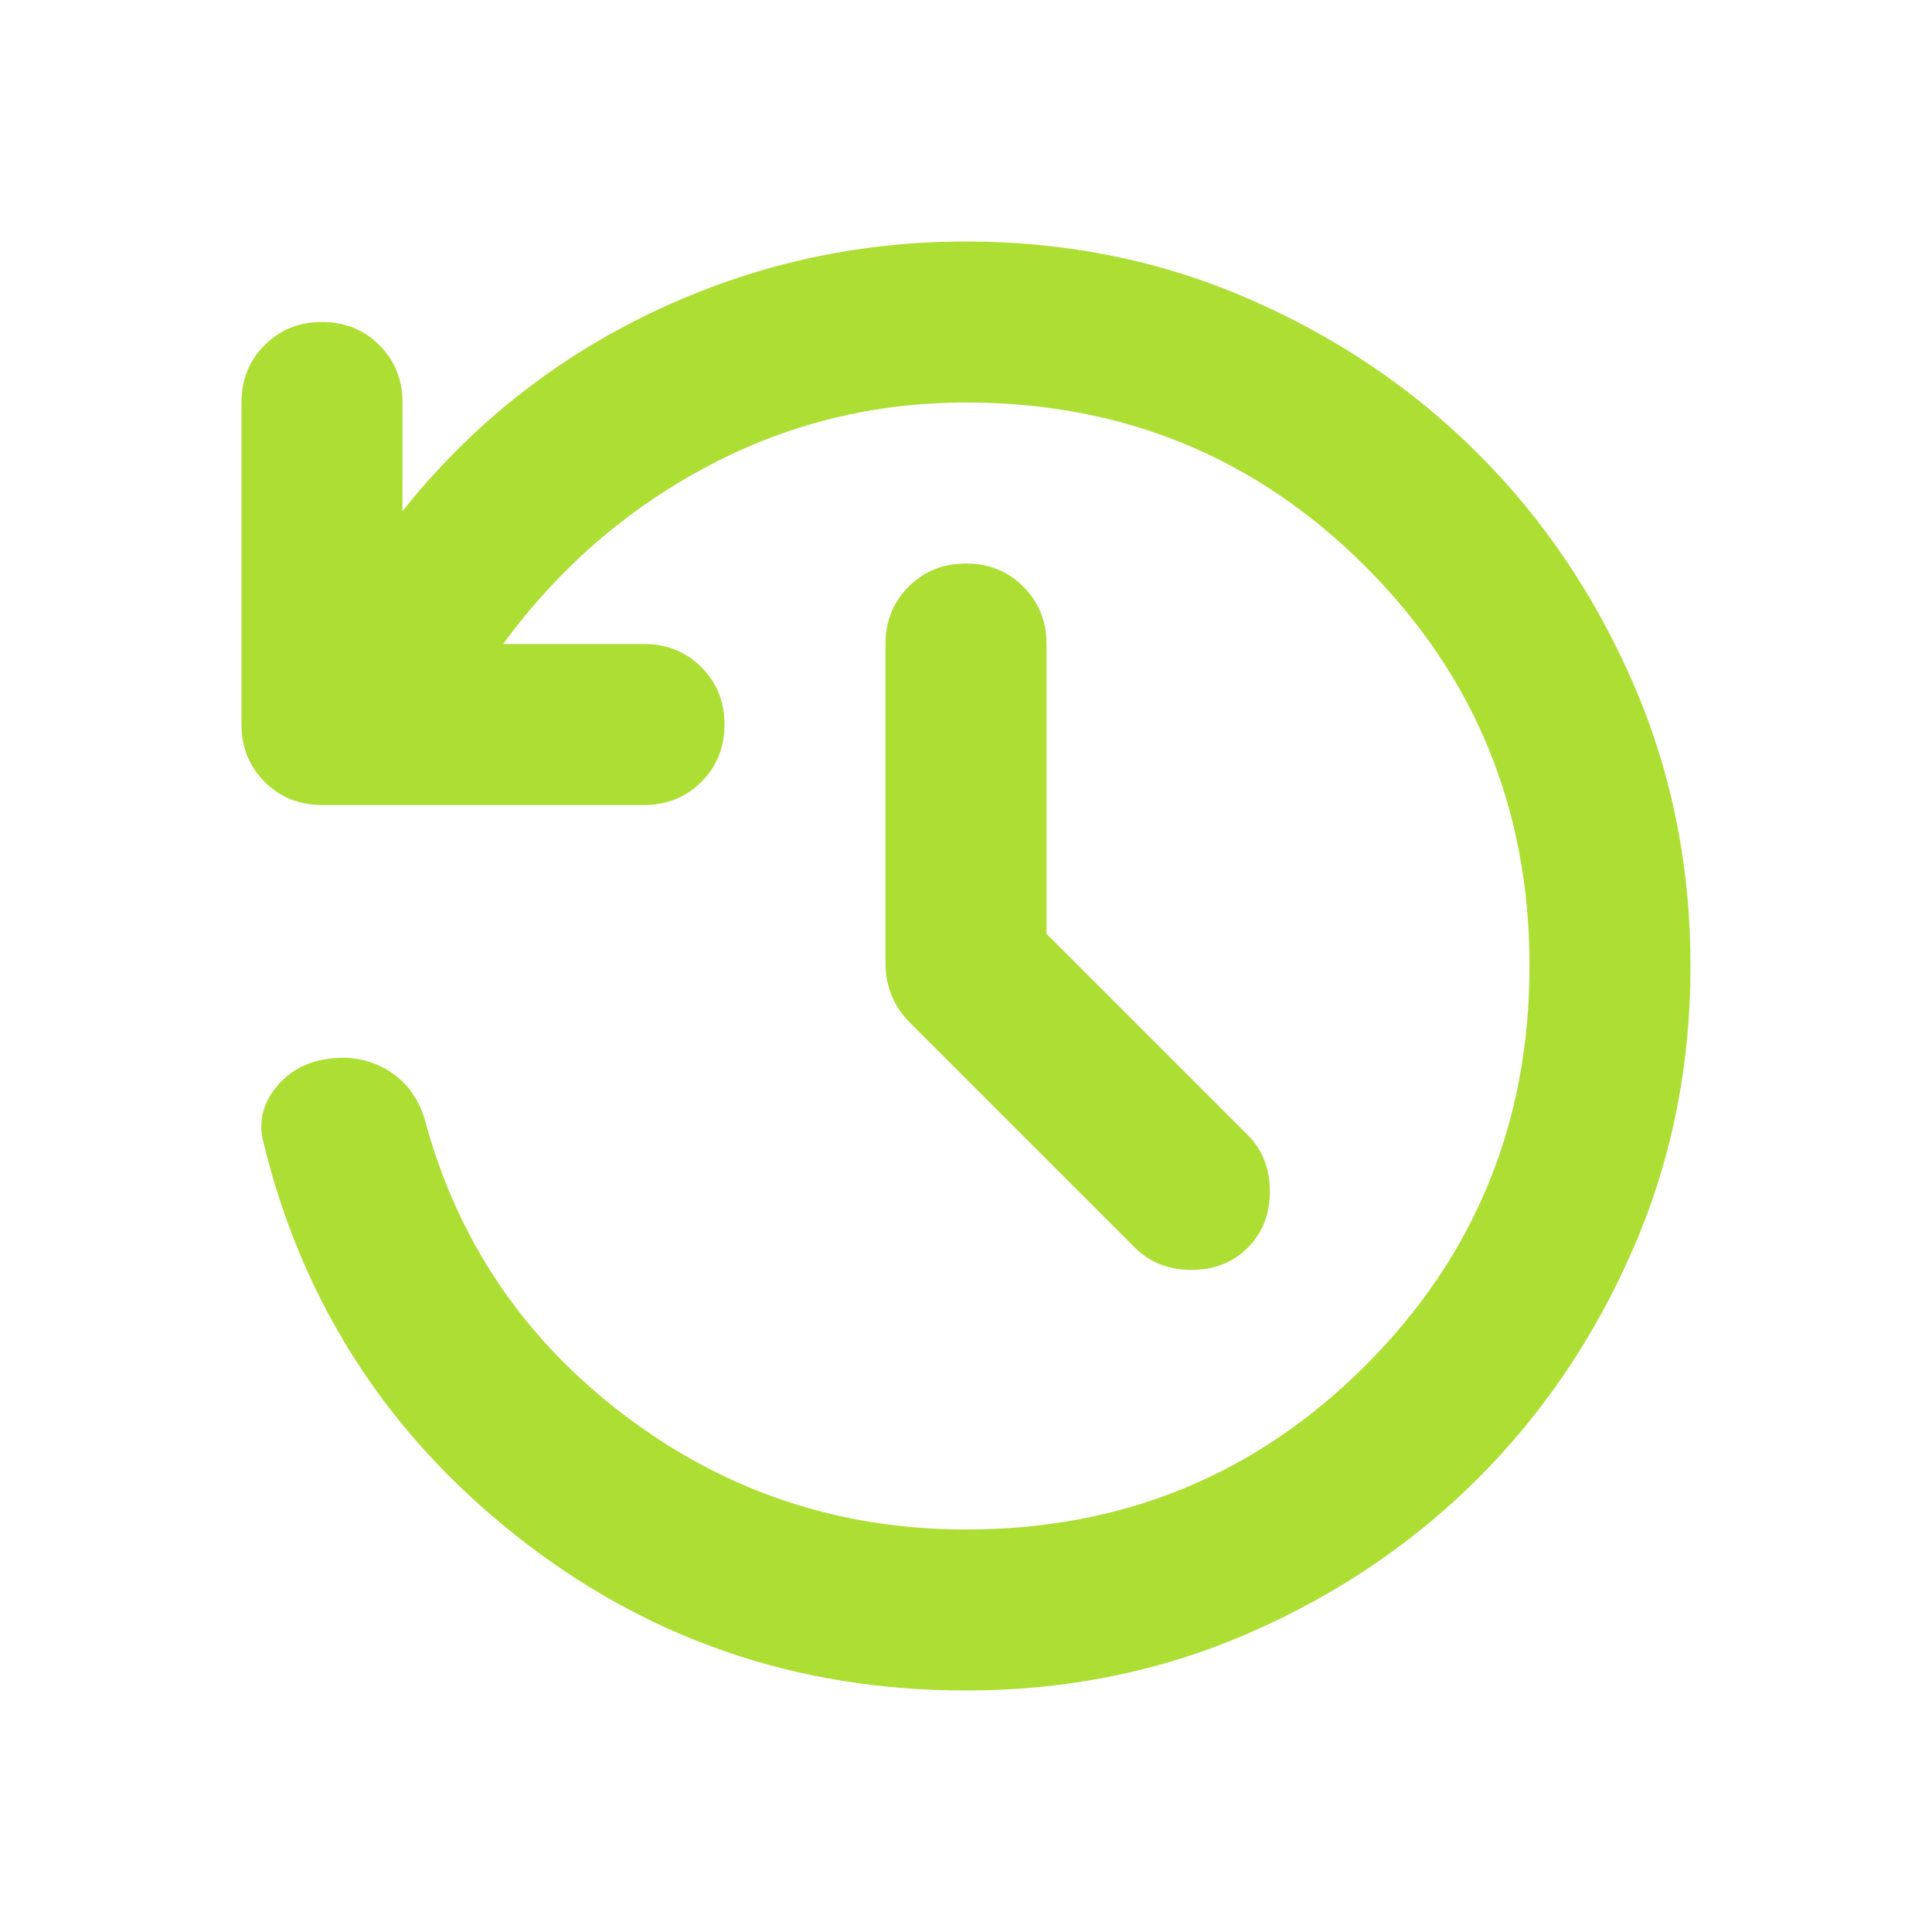
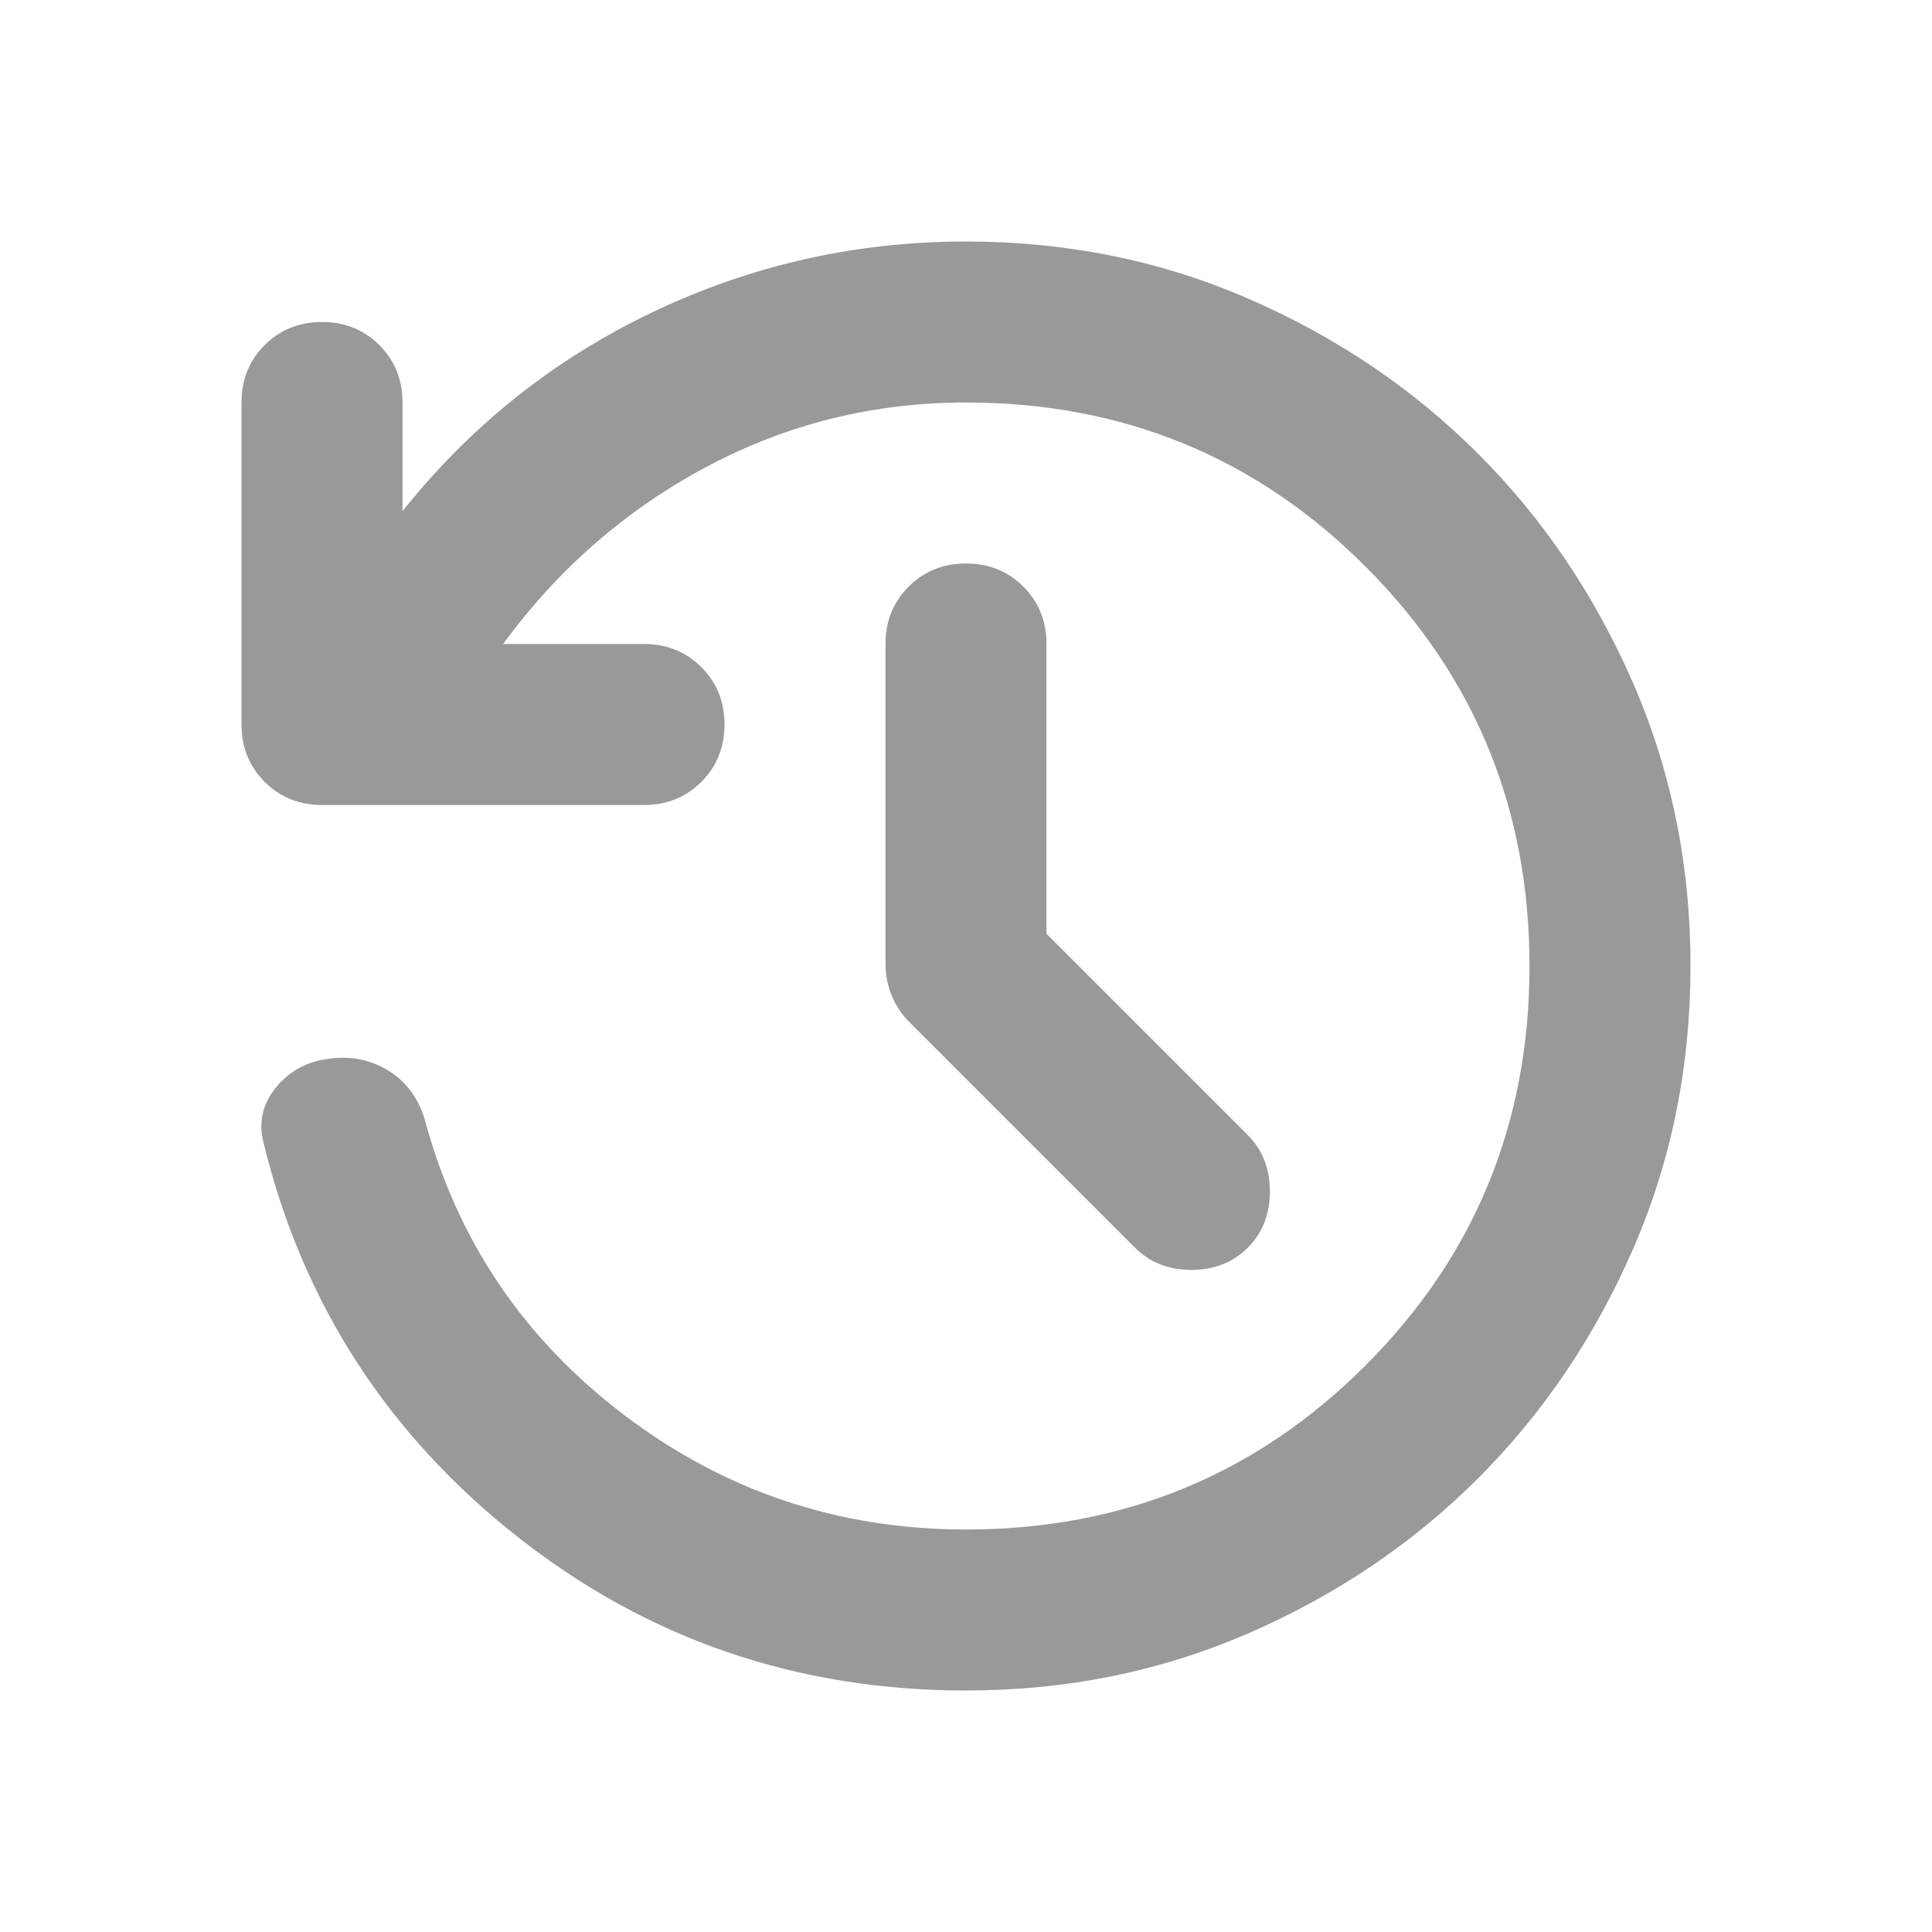
- <svg xmlns="http://www.w3.org/2000/svg" height="24px" viewBox="0 -960 960 960" width="24px" fill="#adde34">
+ <svg xmlns="http://www.w3.org/2000/svg" height="24px" viewBox="0 -960 960 960" width="24px" fill="#999999">
  <path d="M480-120q-126 0-223-76.5T131-392q-4-15 6-27.5t27-14.5q16-2 29 6t18 24q24 90 99 147t170 57q117 0 198.5-81.5T760-480q0-117-81.5-198.5T480-760q-69 0-129 32t-101 88h70q17 0 28.5 11.5T360-600q0 17-11.5 28.5T320-560H160q-17 0-28.5-11.5T120-600v-160q0-17 11.5-28.5T160-800q17 0 28.5 11.5T200-760v54q51-64 124.5-99T480-840q75 0 140.5 28.5t114 77q48.5 48.5 77 114T840-480q0 75-28.5 140.5t-77 114q-48.5 48.5-114 77T480-120Zm40-376 100 100q11 11 11 28t-11 28q-11 11-28 11t-28-11L452-452q-6-6-9-13.5t-3-15.5v-159q0-17 11.5-28.5T480-680q17 0 28.5 11.5T520-640v144Z" />
</svg>
